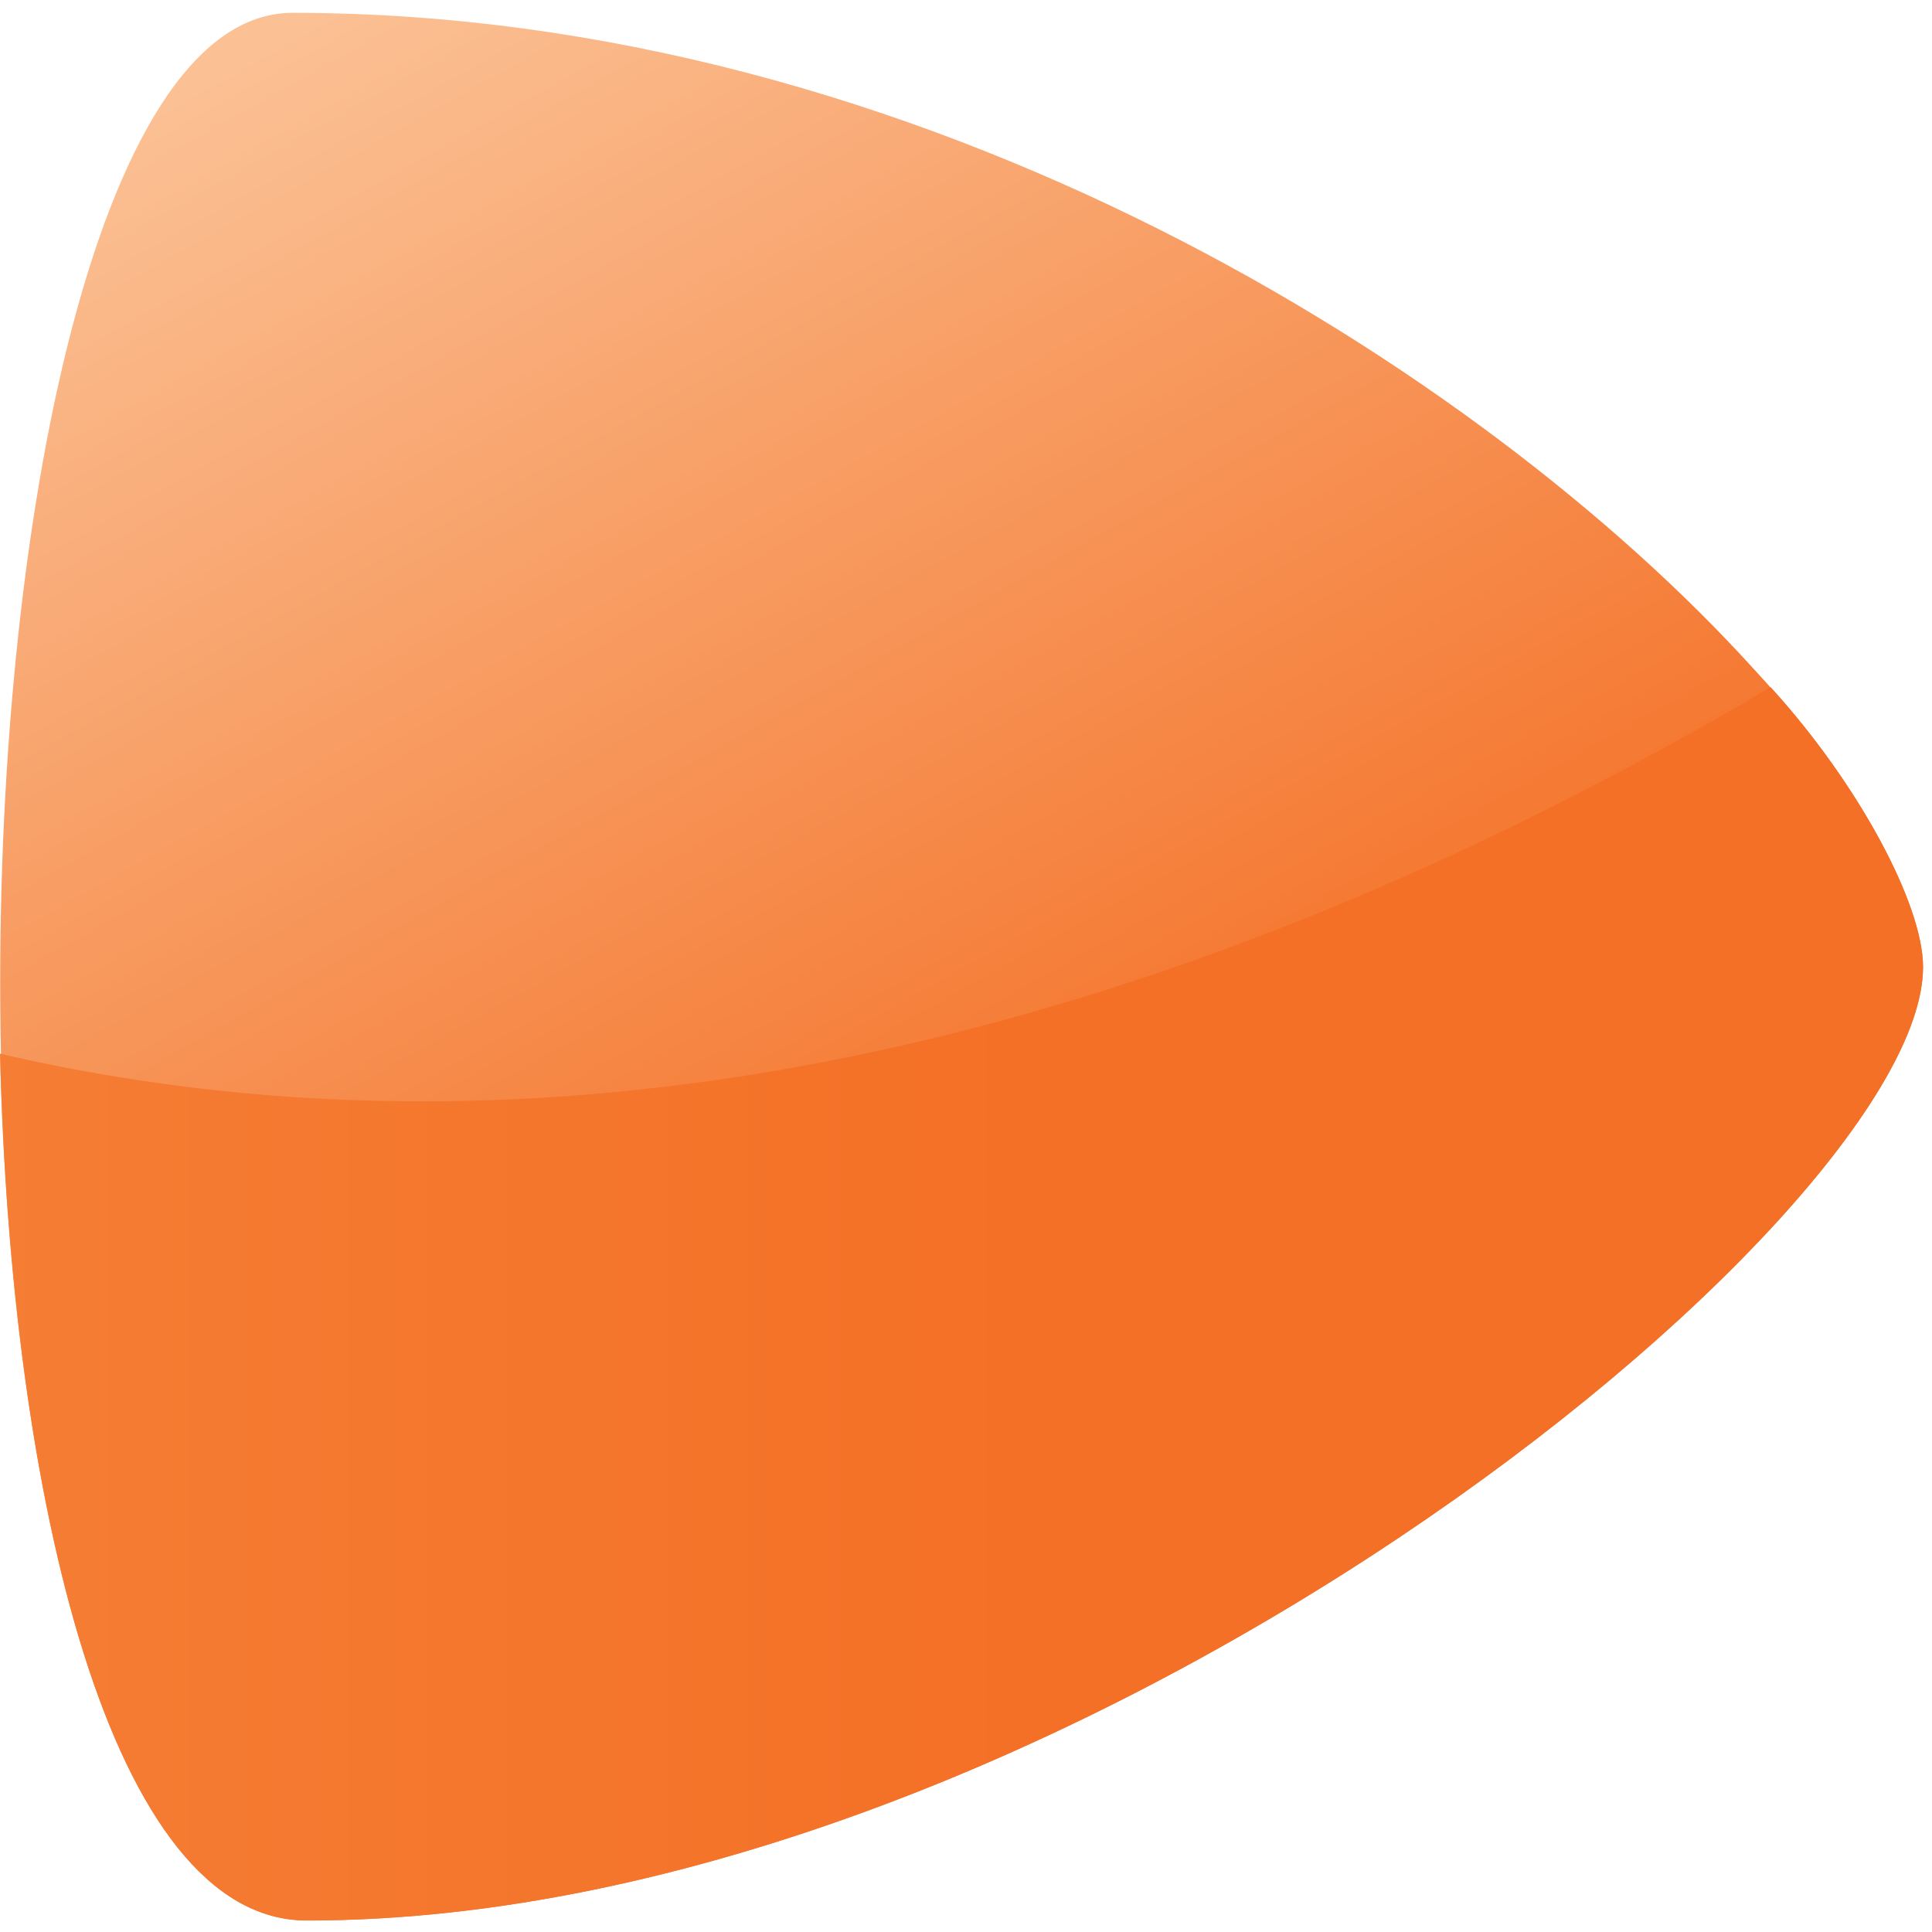
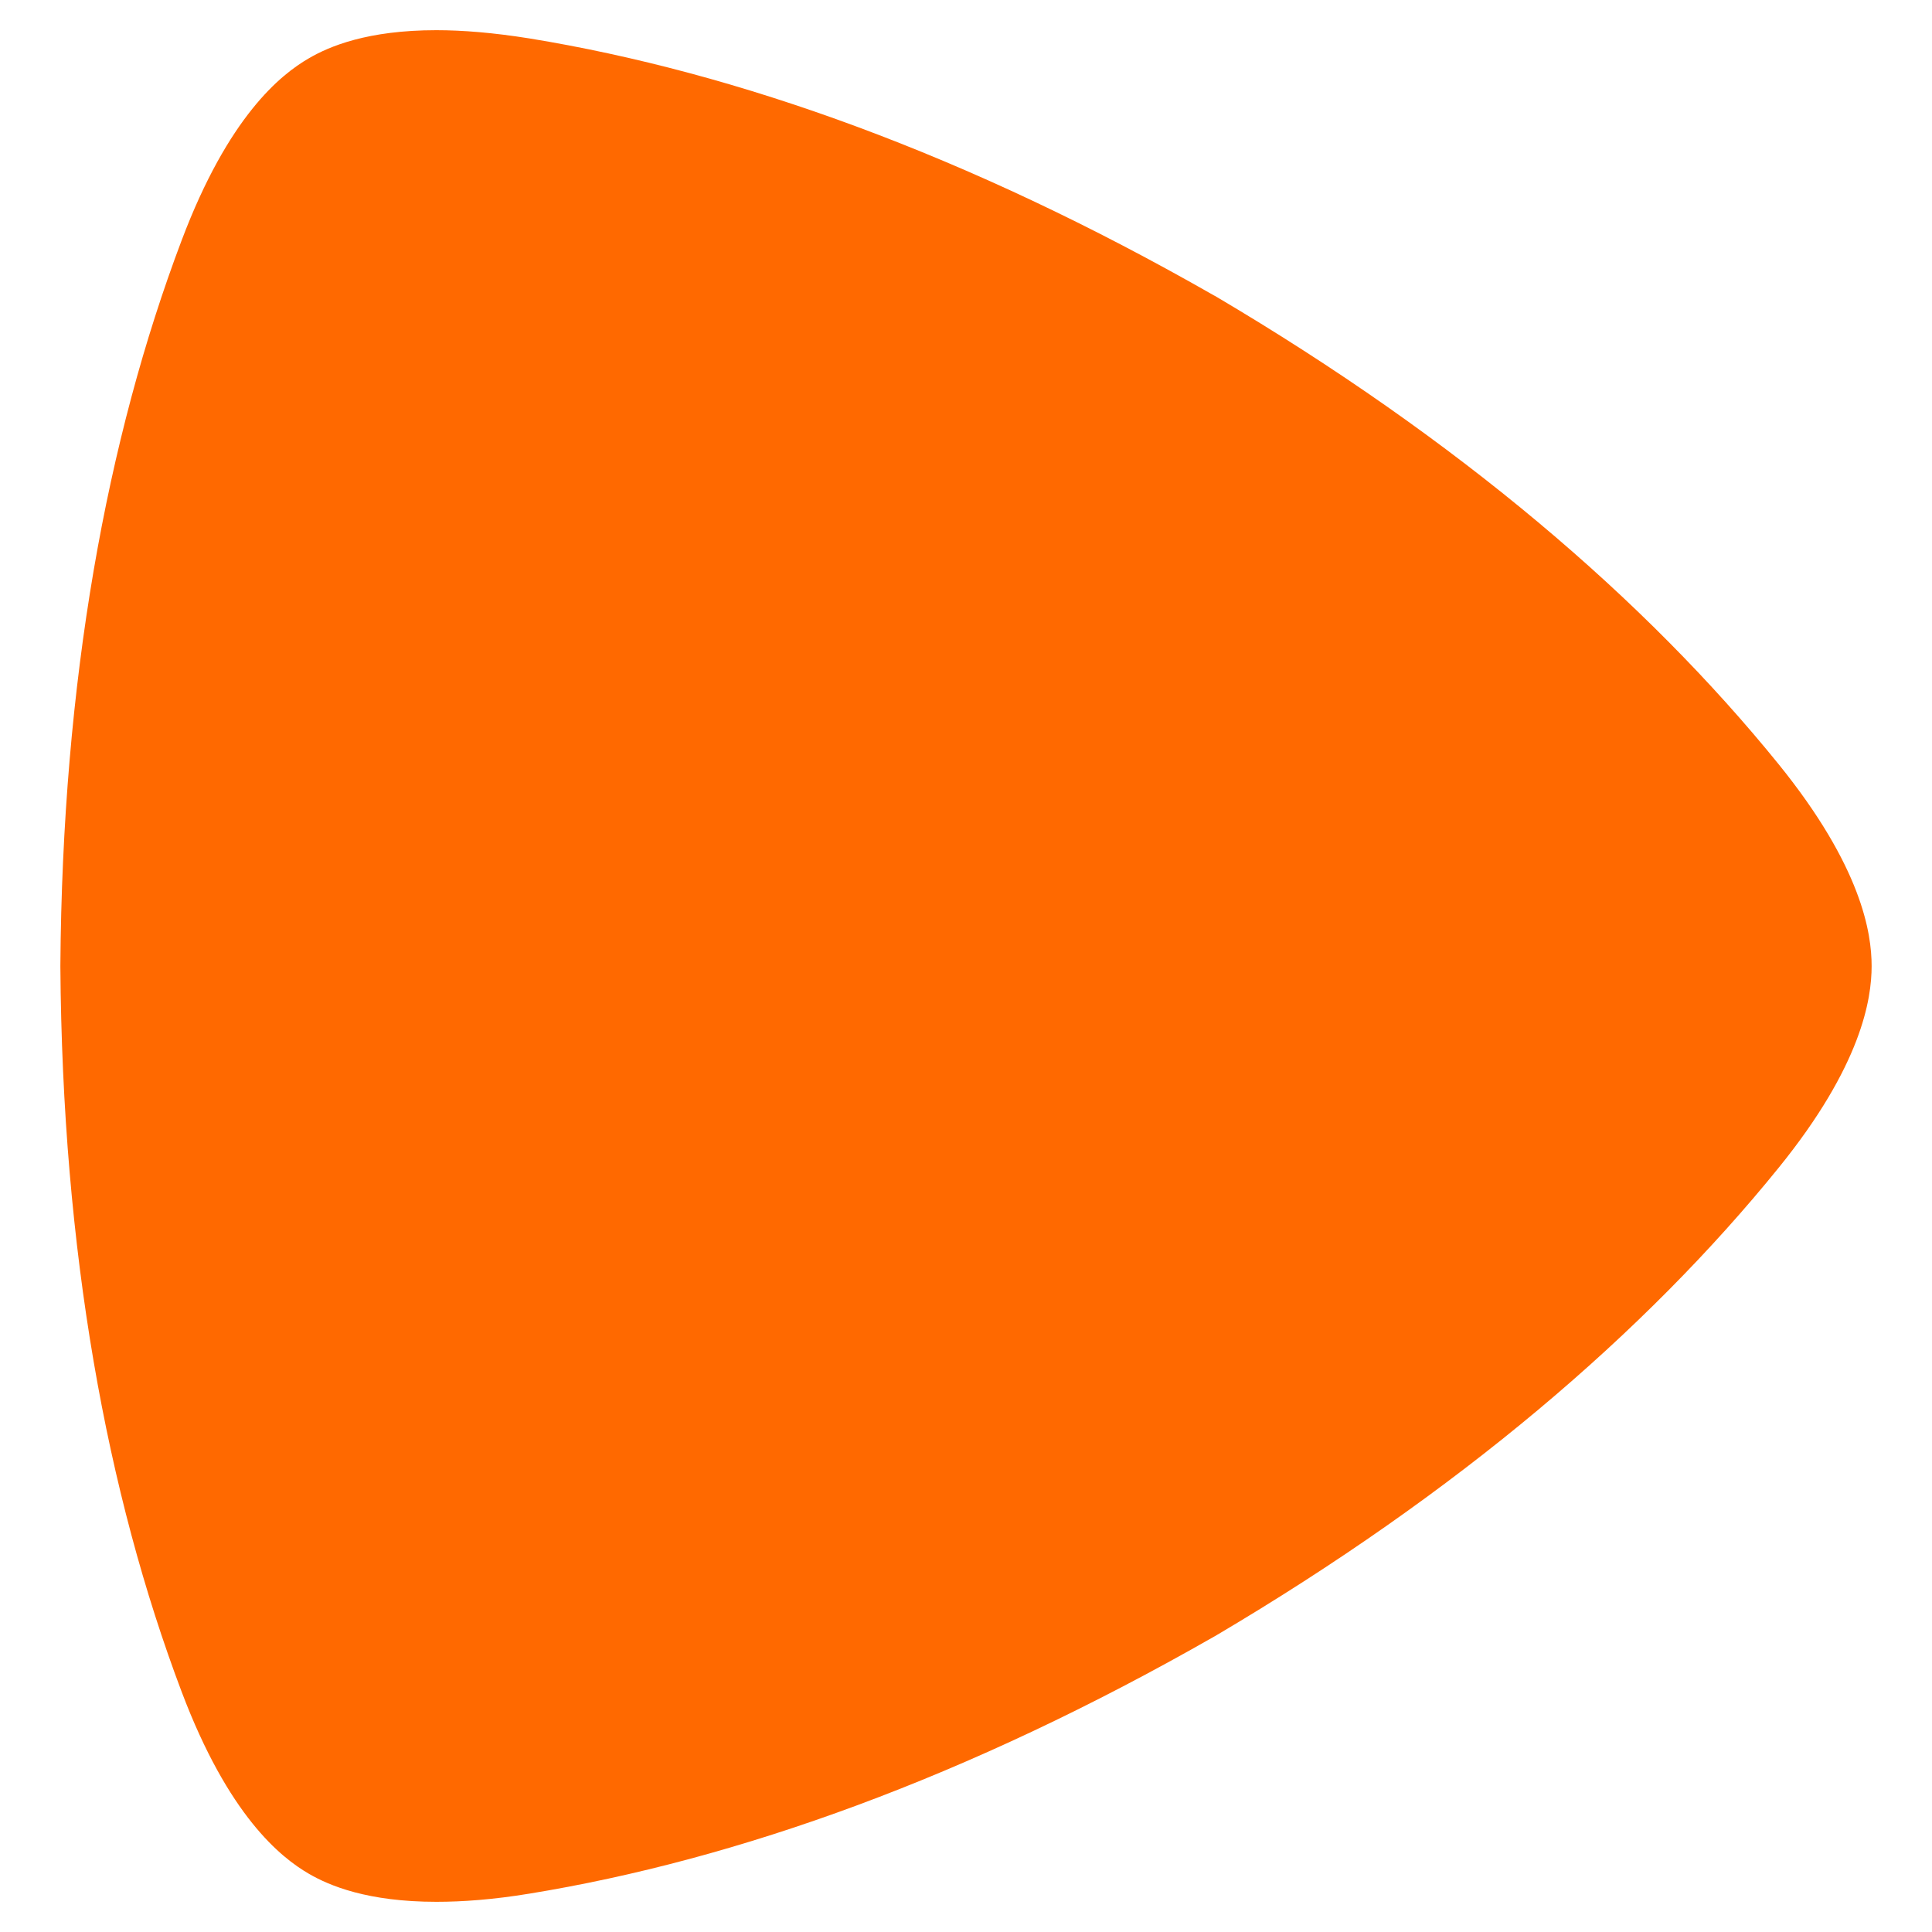
- <svg xmlns="http://www.w3.org/2000/svg" width="14" height="14" viewBox="0 0 14 14">
-   <defs>
-     <linearGradient x1="84.286%" y1="108.994%" x2="15.698%" y2="-9.002%" id="a">
-       <stop stop-color="#F47026" offset="0%" />
-       <stop stop-color="#F47026" offset="37.534%" />
-       <stop stop-color="#FBC195" offset="94.923%" />
-       <stop stop-color="#FBC195" offset="94.923%" />
-       <stop stop-color="#FBC195" offset="100%" />
-     </linearGradient>
-     <linearGradient x1="0%" y1=".001%" y2=".001%" id="b">
-       <stop stop-color="#F57D34" offset="0%" />
-       <stop stop-color="#F47026" offset="53.38%" />
-       <stop stop-color="#F47026" offset="53.38%" />
-       <stop stop-color="#F47026" offset="100%" />
-     </linearGradient>
-   </defs>
-   <g fill="none" fill-rule="evenodd">
-     <path d="M2.119.093C.673.093-.071 3.984.007 7.637H0c.077 3.206.797 6.28 2.223 6.28 5.475 0 11.712-5.087 11.712-6.91 0-.457-.472-1.334-1.104-2.027h-.003c-.043-.05-.089-.098-.134-.148C10.744 2.688 6.698.093 2.119.093z" fill="url(#a)" />
-     <path d="M.001 7.636c.077 3.206.797 6.28 2.224 6.28 5.474 0 11.71-5.085 11.71-6.908 0-.456-.473-1.336-1.105-2.028C8.554 7.507 4.137 8.594.001 7.636" fill="url(#b)" />
+ <svg xmlns="http://www.w3.org/2000/svg" width="32px" height="32px" viewBox="0 0 32 32" version="1.1">
+   <defs />
+   <g id="Page-1" stroke="none" stroke-width="1" fill="none" fill-rule="evenodd">
+     <g id="zalando-logo-icon" fill="#FF6900">
+       <path d="M7.229,31.5 C6.088,31.5 5.454,31.232 5.117,31.036 C4.647,30.764 3.783,30.072 3.009,28.022 C1.767,24.735 1.033,20.725 1,16.009 L1,15.992 C1.033,11.278 1.767,7.265 3.009,3.98 C3.783,1.929 4.647,1.236 5.117,0.965 C5.454,0.768 6.087,0.5 7.227,0.5 C7.661,0.5 8.171,0.541 8.766,0.636 C12.215,1.198 16.034,2.564 20.108,4.894 L20.123,4.901 C24.165,7.287 27.251,9.932 29.459,12.657 C30.836,14.358 31,15.455 31,16.001 C31,16.544 30.836,17.645 29.459,19.343 C27.251,22.069 24.165,24.714 20.123,27.1 L20.108,27.108 C16.034,29.437 12.215,30.803 8.766,31.365 C8.171,31.463 7.662,31.5 7.229,31.5" id="logo" />
+     </g>
  </g>
</svg>
